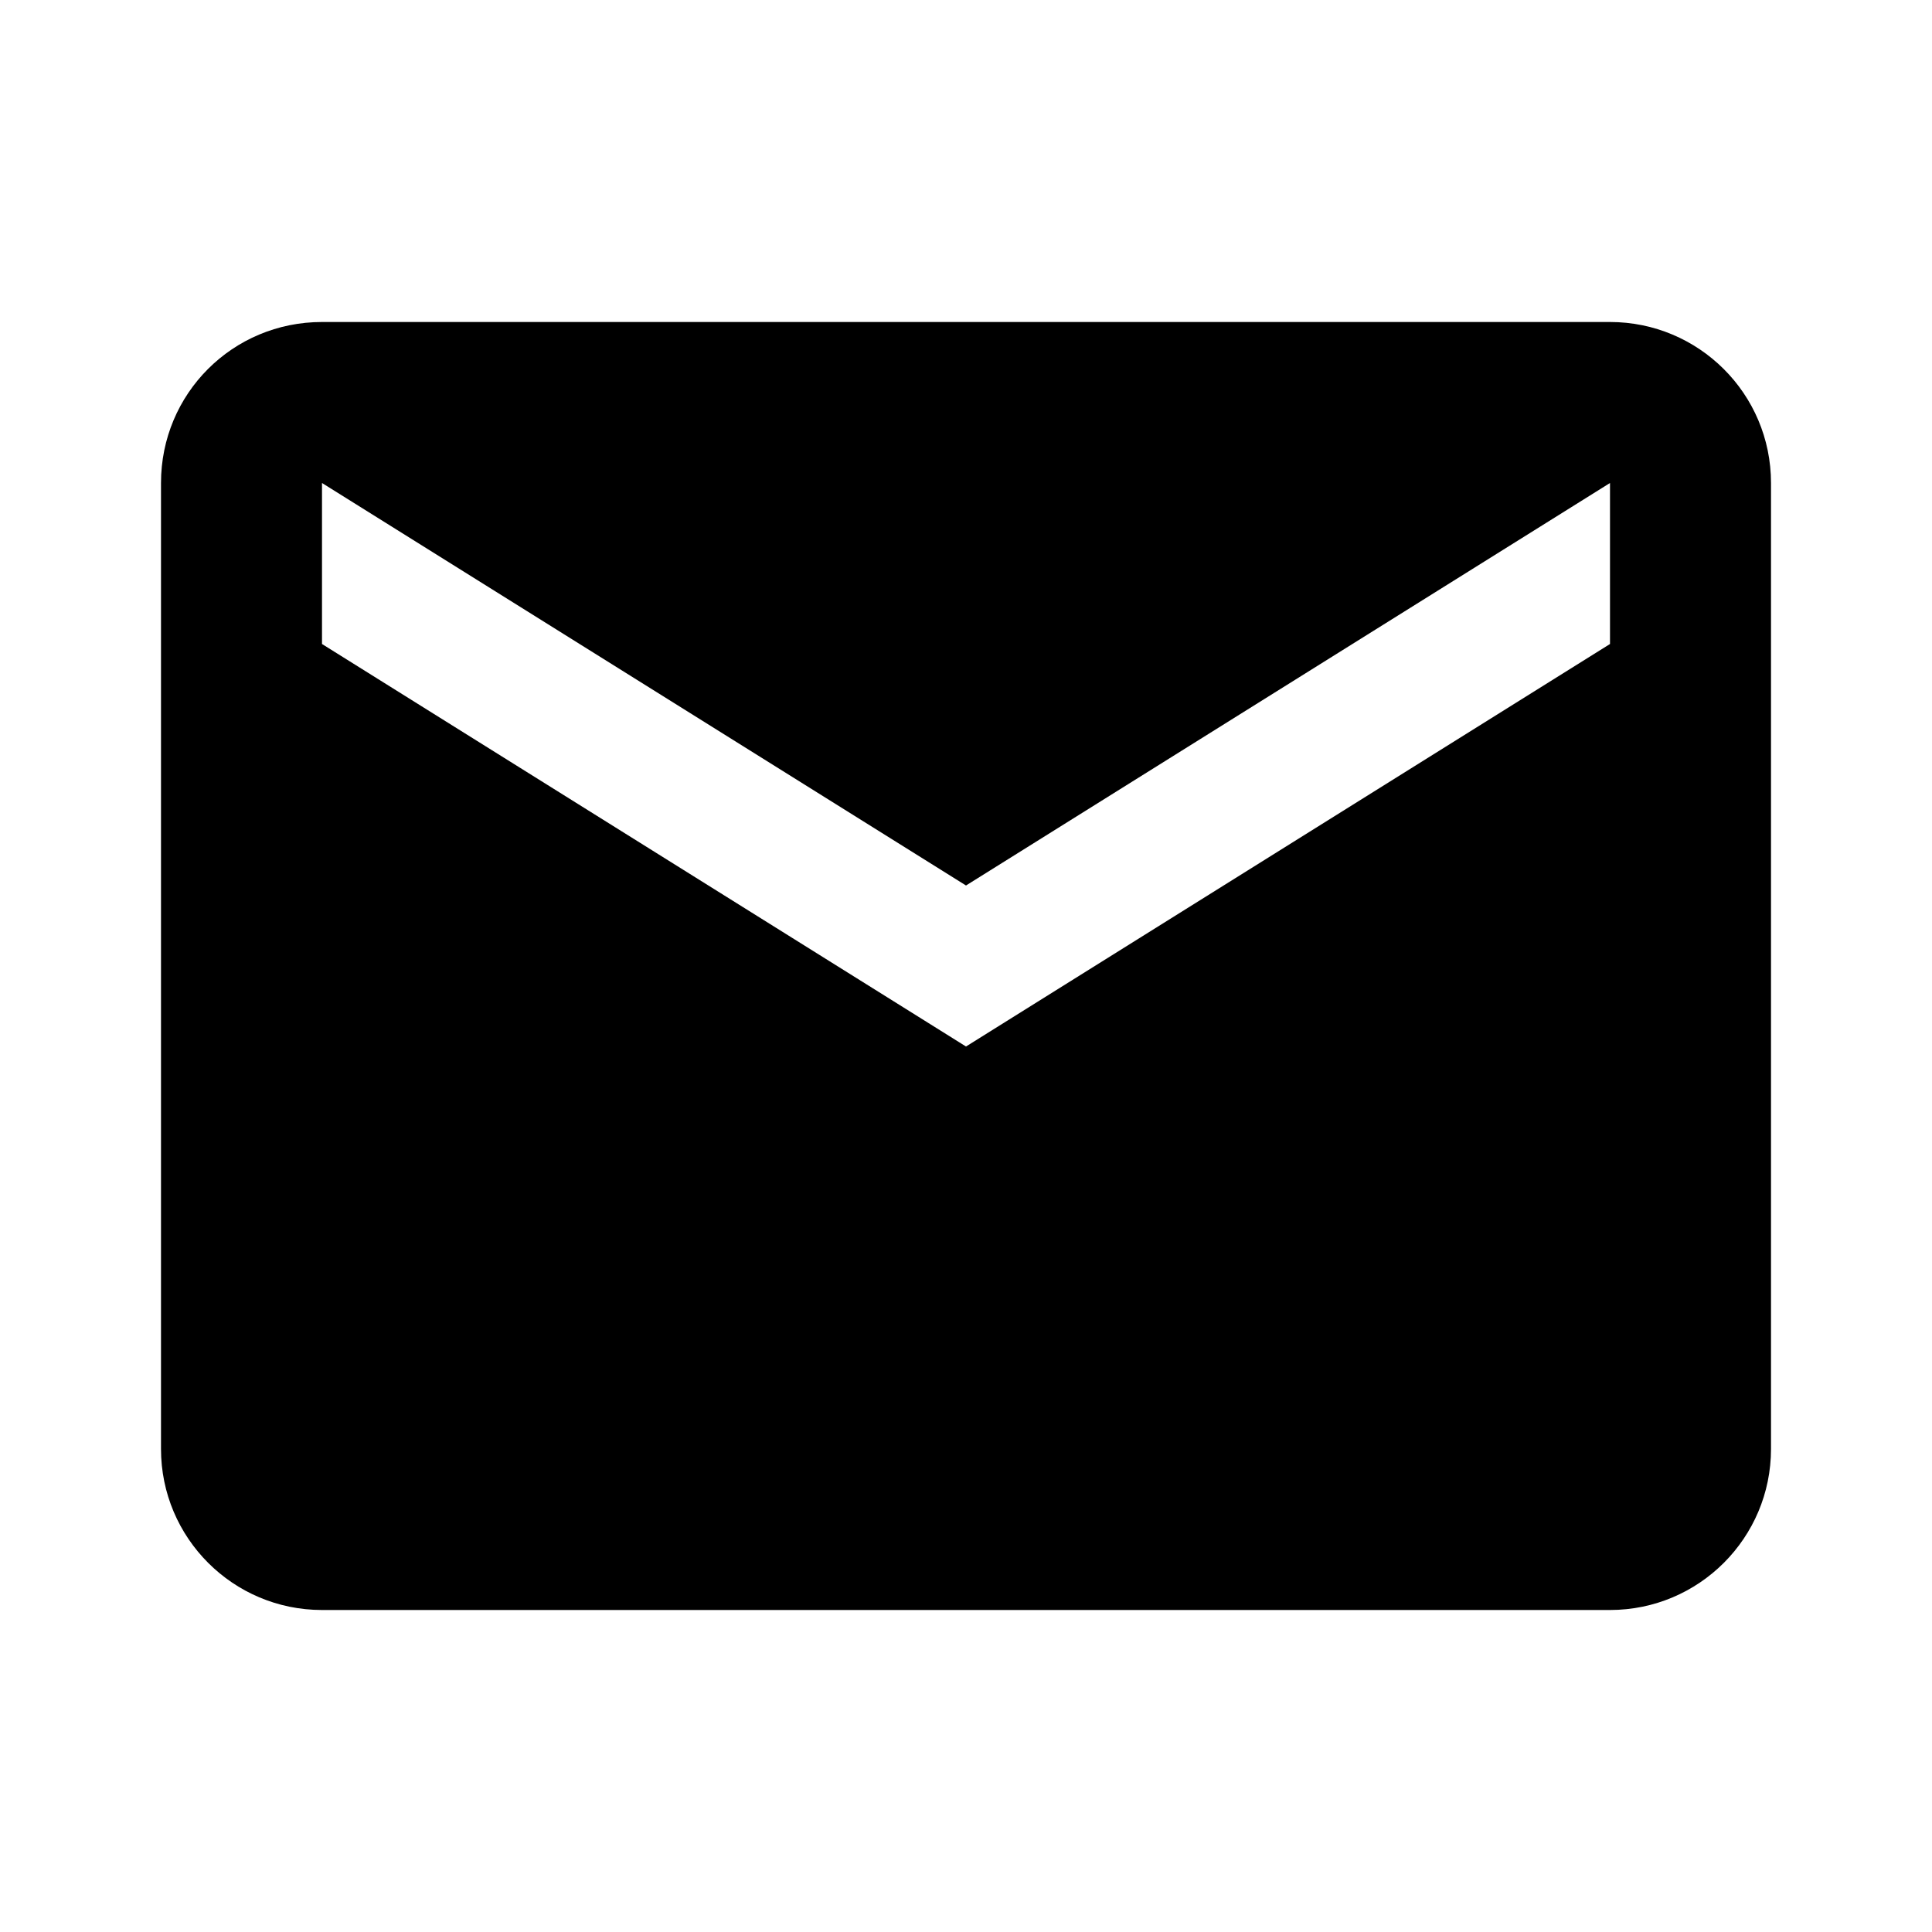
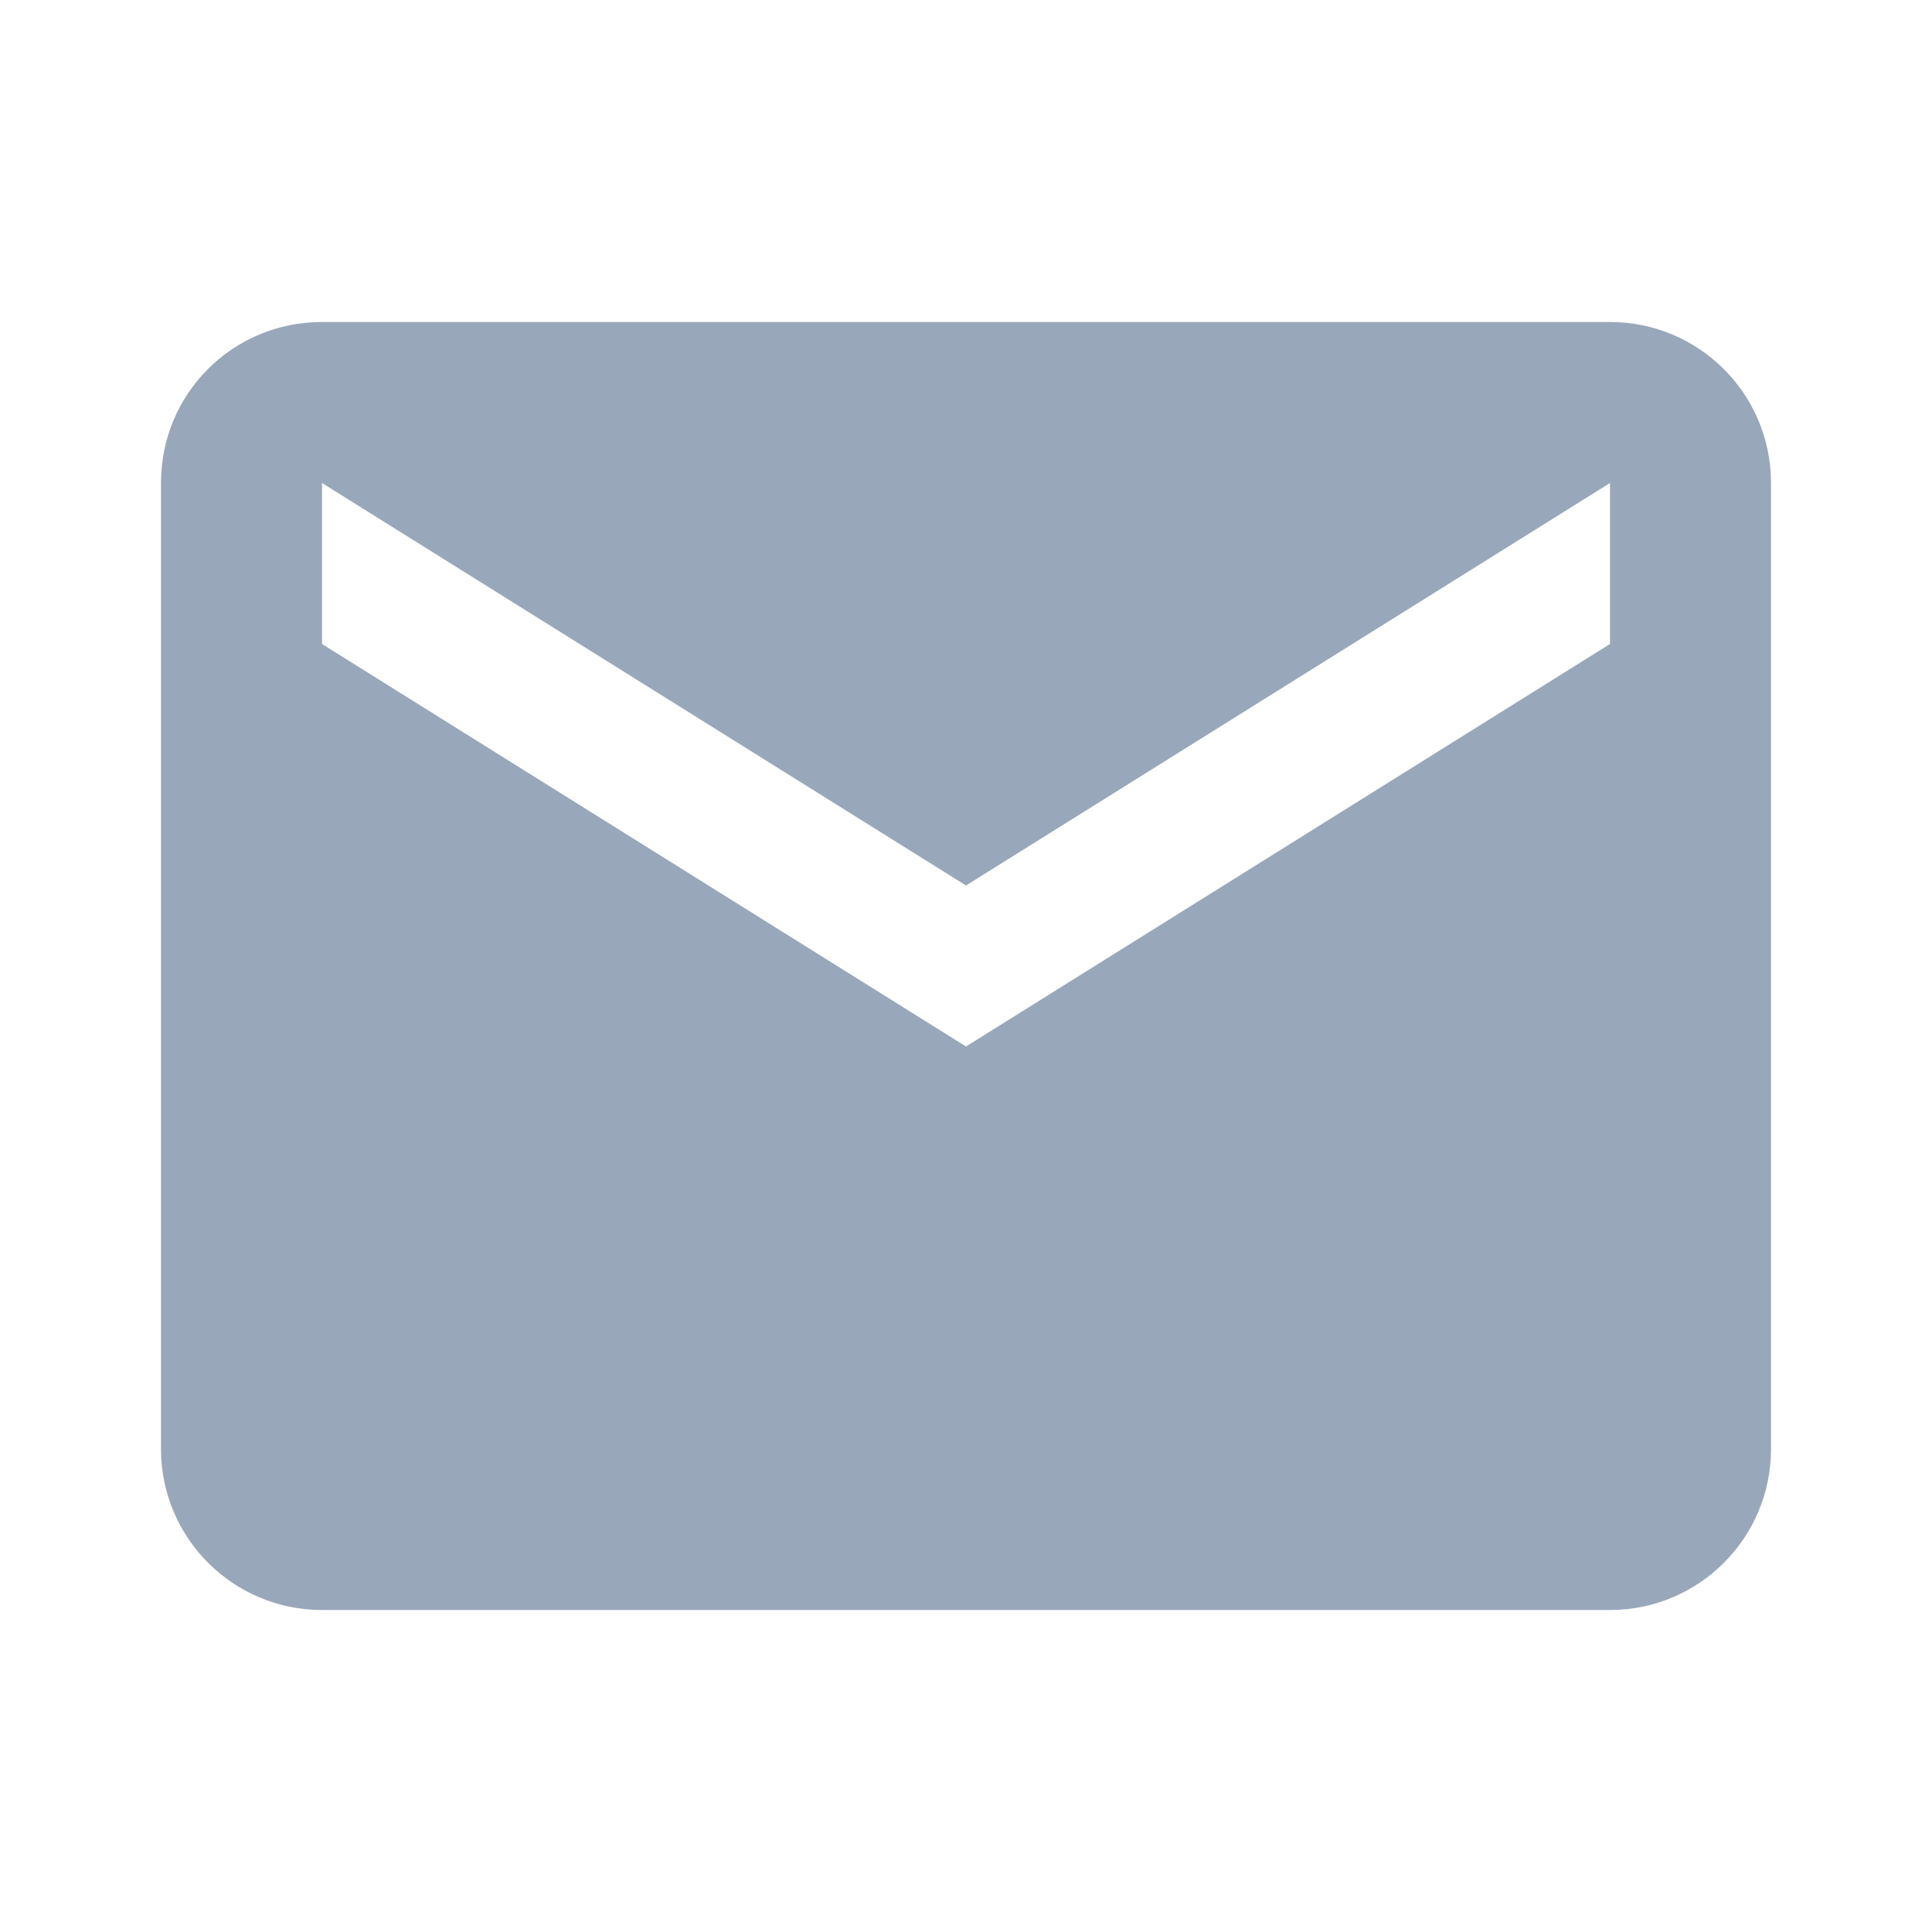
<svg xmlns="http://www.w3.org/2000/svg" height="24px" viewBox="0 0 24 24">
-   <path d="M20,8L12,13L4,8V6L12,11L20,6M20,4H4C2.89,4 2,4.89 2,6V18A2,2 0 0,0 4,20H20A2,2 0 0,0 22,18V6C22,4.89 21.1,4 20,4Z" />
+   <path fill="#98a7b9" d="M20,8L12,13L4,8V6L12,11L20,6M20,4H4C2.89,4 2,4.89 2,6V18A2,2 0 0,0 4,20H20A2,2 0 0,0 22,18V6C22,4.89 21.1,4 20,4Z" />
</svg>
